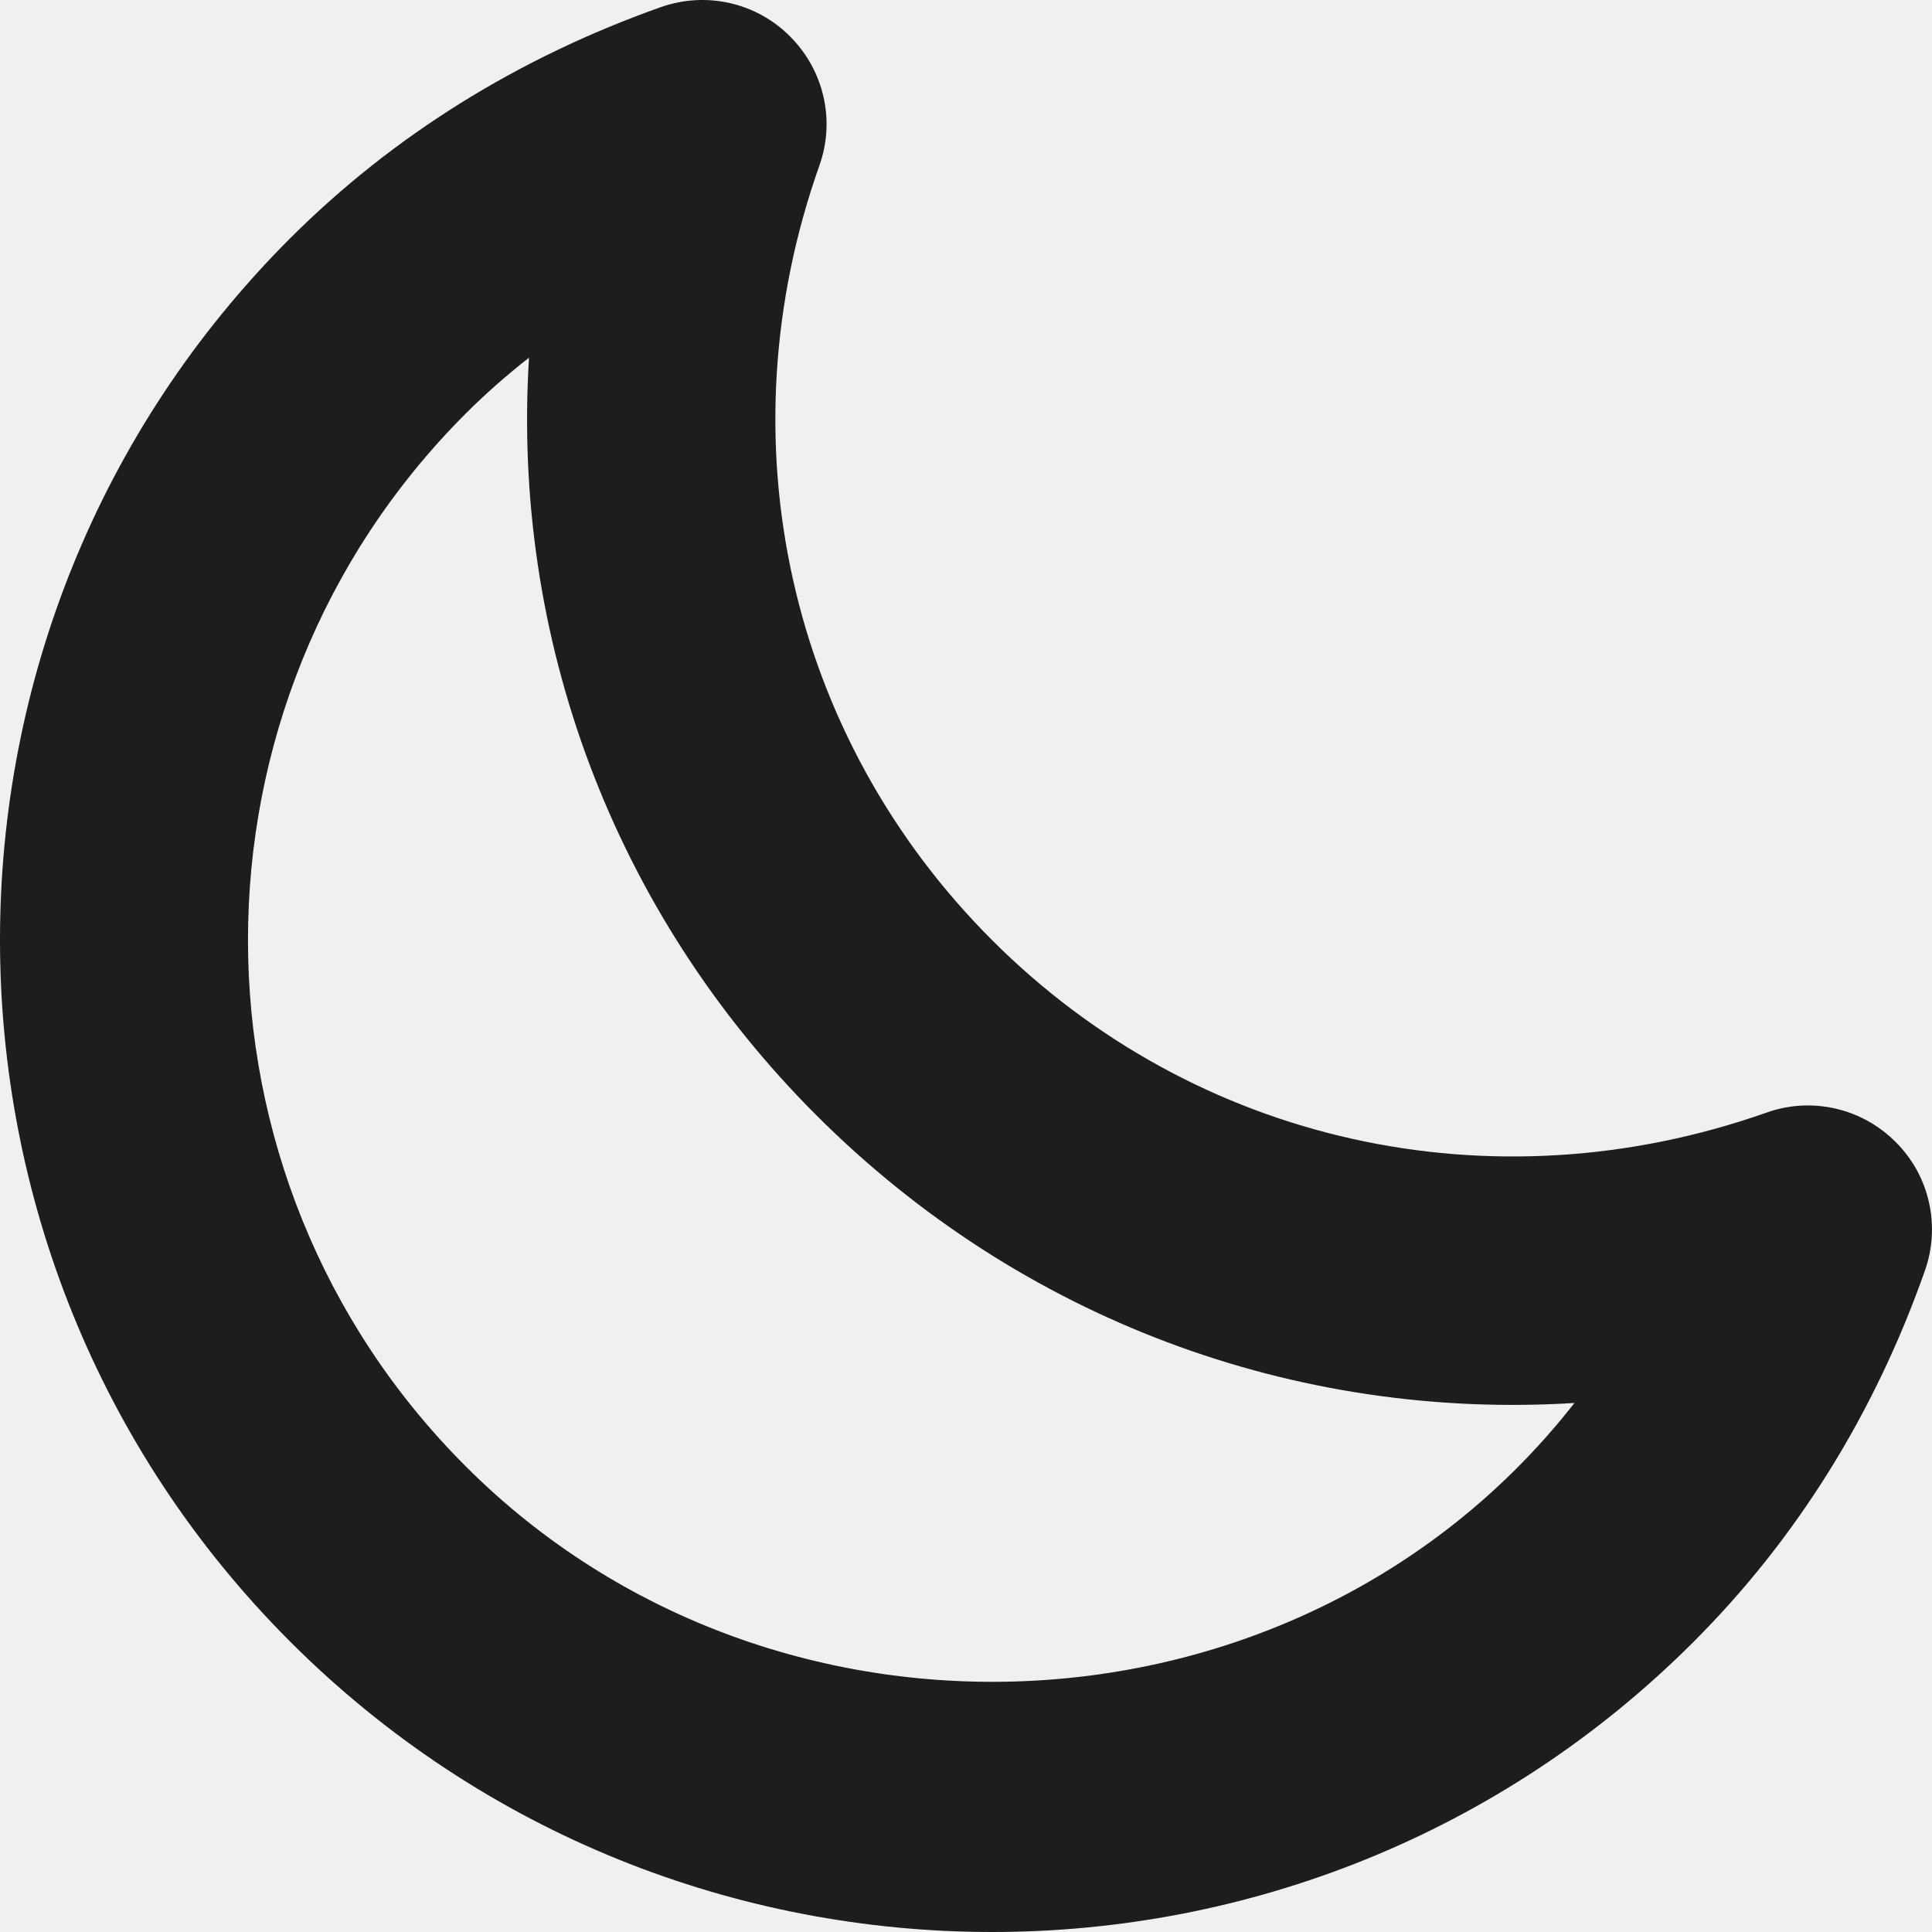
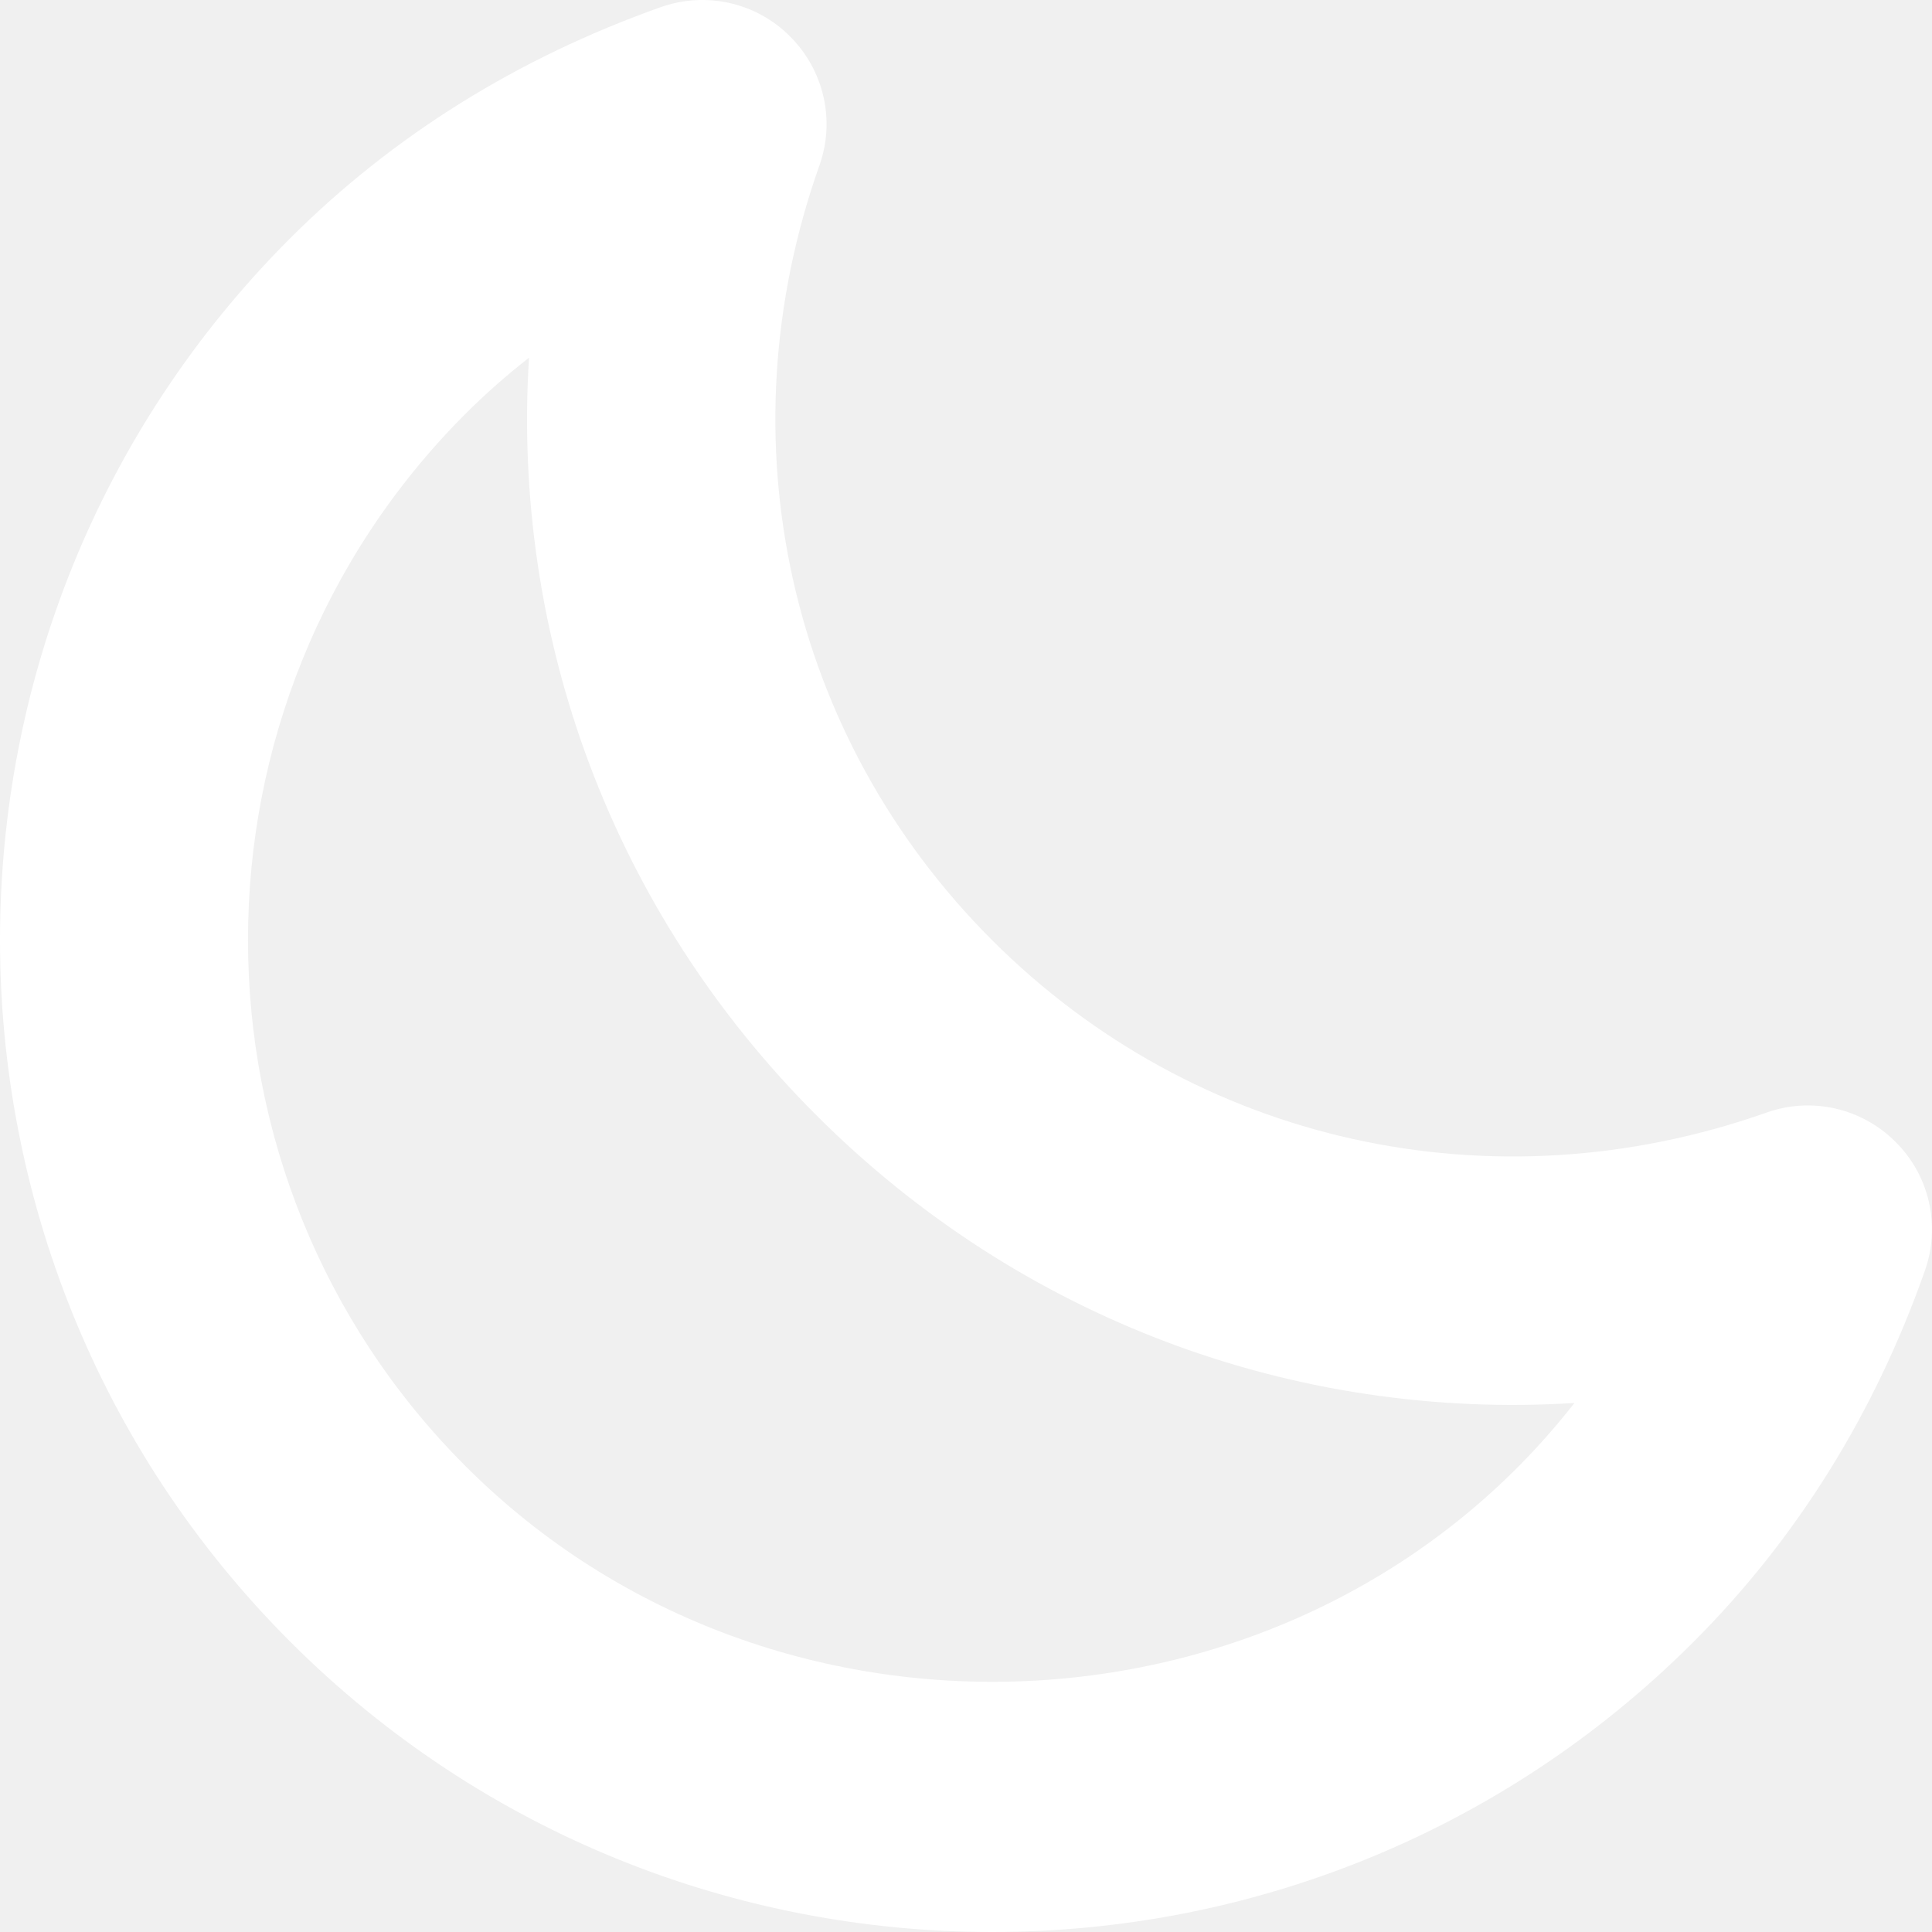
<svg xmlns="http://www.w3.org/2000/svg" xml:space="preserve" width="249.171" viewBox="0 0 249.171 249.174" version="1.1" id="Layer_1" height="249.174" enable-background="new 0 0 512 512">
  <defs id="defs5869" />
-   <path style="fill:#1d1d1b" id="path5864" d="m 218.437,211.737 c -49.875,49.916 -131.083,49.916 -181,0 -49.916,-49.918 -49.916,-131.125 0,-181.021 13.209,-13.187 29.312,-23.25 47.832,-29.812 5.834,-2.042 12.293,-0.562 16.625,3.792 4.376,4.375 5.855,10.833 3.793,16.625 -12.542,35.375 -4,73.666 22.25,99.917 26.209,26.228 64.5,34.75 99.916,22.25 5.792,-2.062 12.271,-0.582 16.625,3.793 4.376,4.332 5.834,10.812 3.771,16.625 -6.521,18.519 -16.604,34.622 -29.812,47.831 z M 60.062,53.341 c -37.438,37.438 -37.438,98.354 0,135.771 40,40.021 108.125,36.416 143,-8.168 -35.959,2.25 -71.375,-10.729 -97.75,-37.084 -26.375,-26.354 -39.333,-61.771 -37.084,-97.729 -2.874,2.252 -5.604,4.648 -8.166,7.21 z" />
+   <path style="fill:#fff" id="path5864" d="m 218.437,211.737 c -49.875,49.916 -131.083,49.916 -181,0 -49.916,-49.918 -49.916,-131.125 0,-181.021 13.209,-13.187 29.312,-23.25 47.832,-29.812 5.834,-2.042 12.293,-0.562 16.625,3.792 4.376,4.375 5.855,10.833 3.793,16.625 -12.542,35.375 -4,73.666 22.25,99.917 26.209,26.228 64.5,34.75 99.916,22.25 5.792,-2.062 12.271,-0.582 16.625,3.793 4.376,4.332 5.834,10.812 3.771,16.625 -6.521,18.519 -16.604,34.622 -29.812,47.831 z M 60.062,53.341 c -37.438,37.438 -37.438,98.354 0,135.771 40,40.021 108.125,36.416 143,-8.168 -35.959,2.25 -71.375,-10.729 -97.75,-37.084 -26.375,-26.354 -39.333,-61.771 -37.084,-97.729 -2.874,2.252 -5.604,4.648 -8.166,7.21 z" />
</svg>
